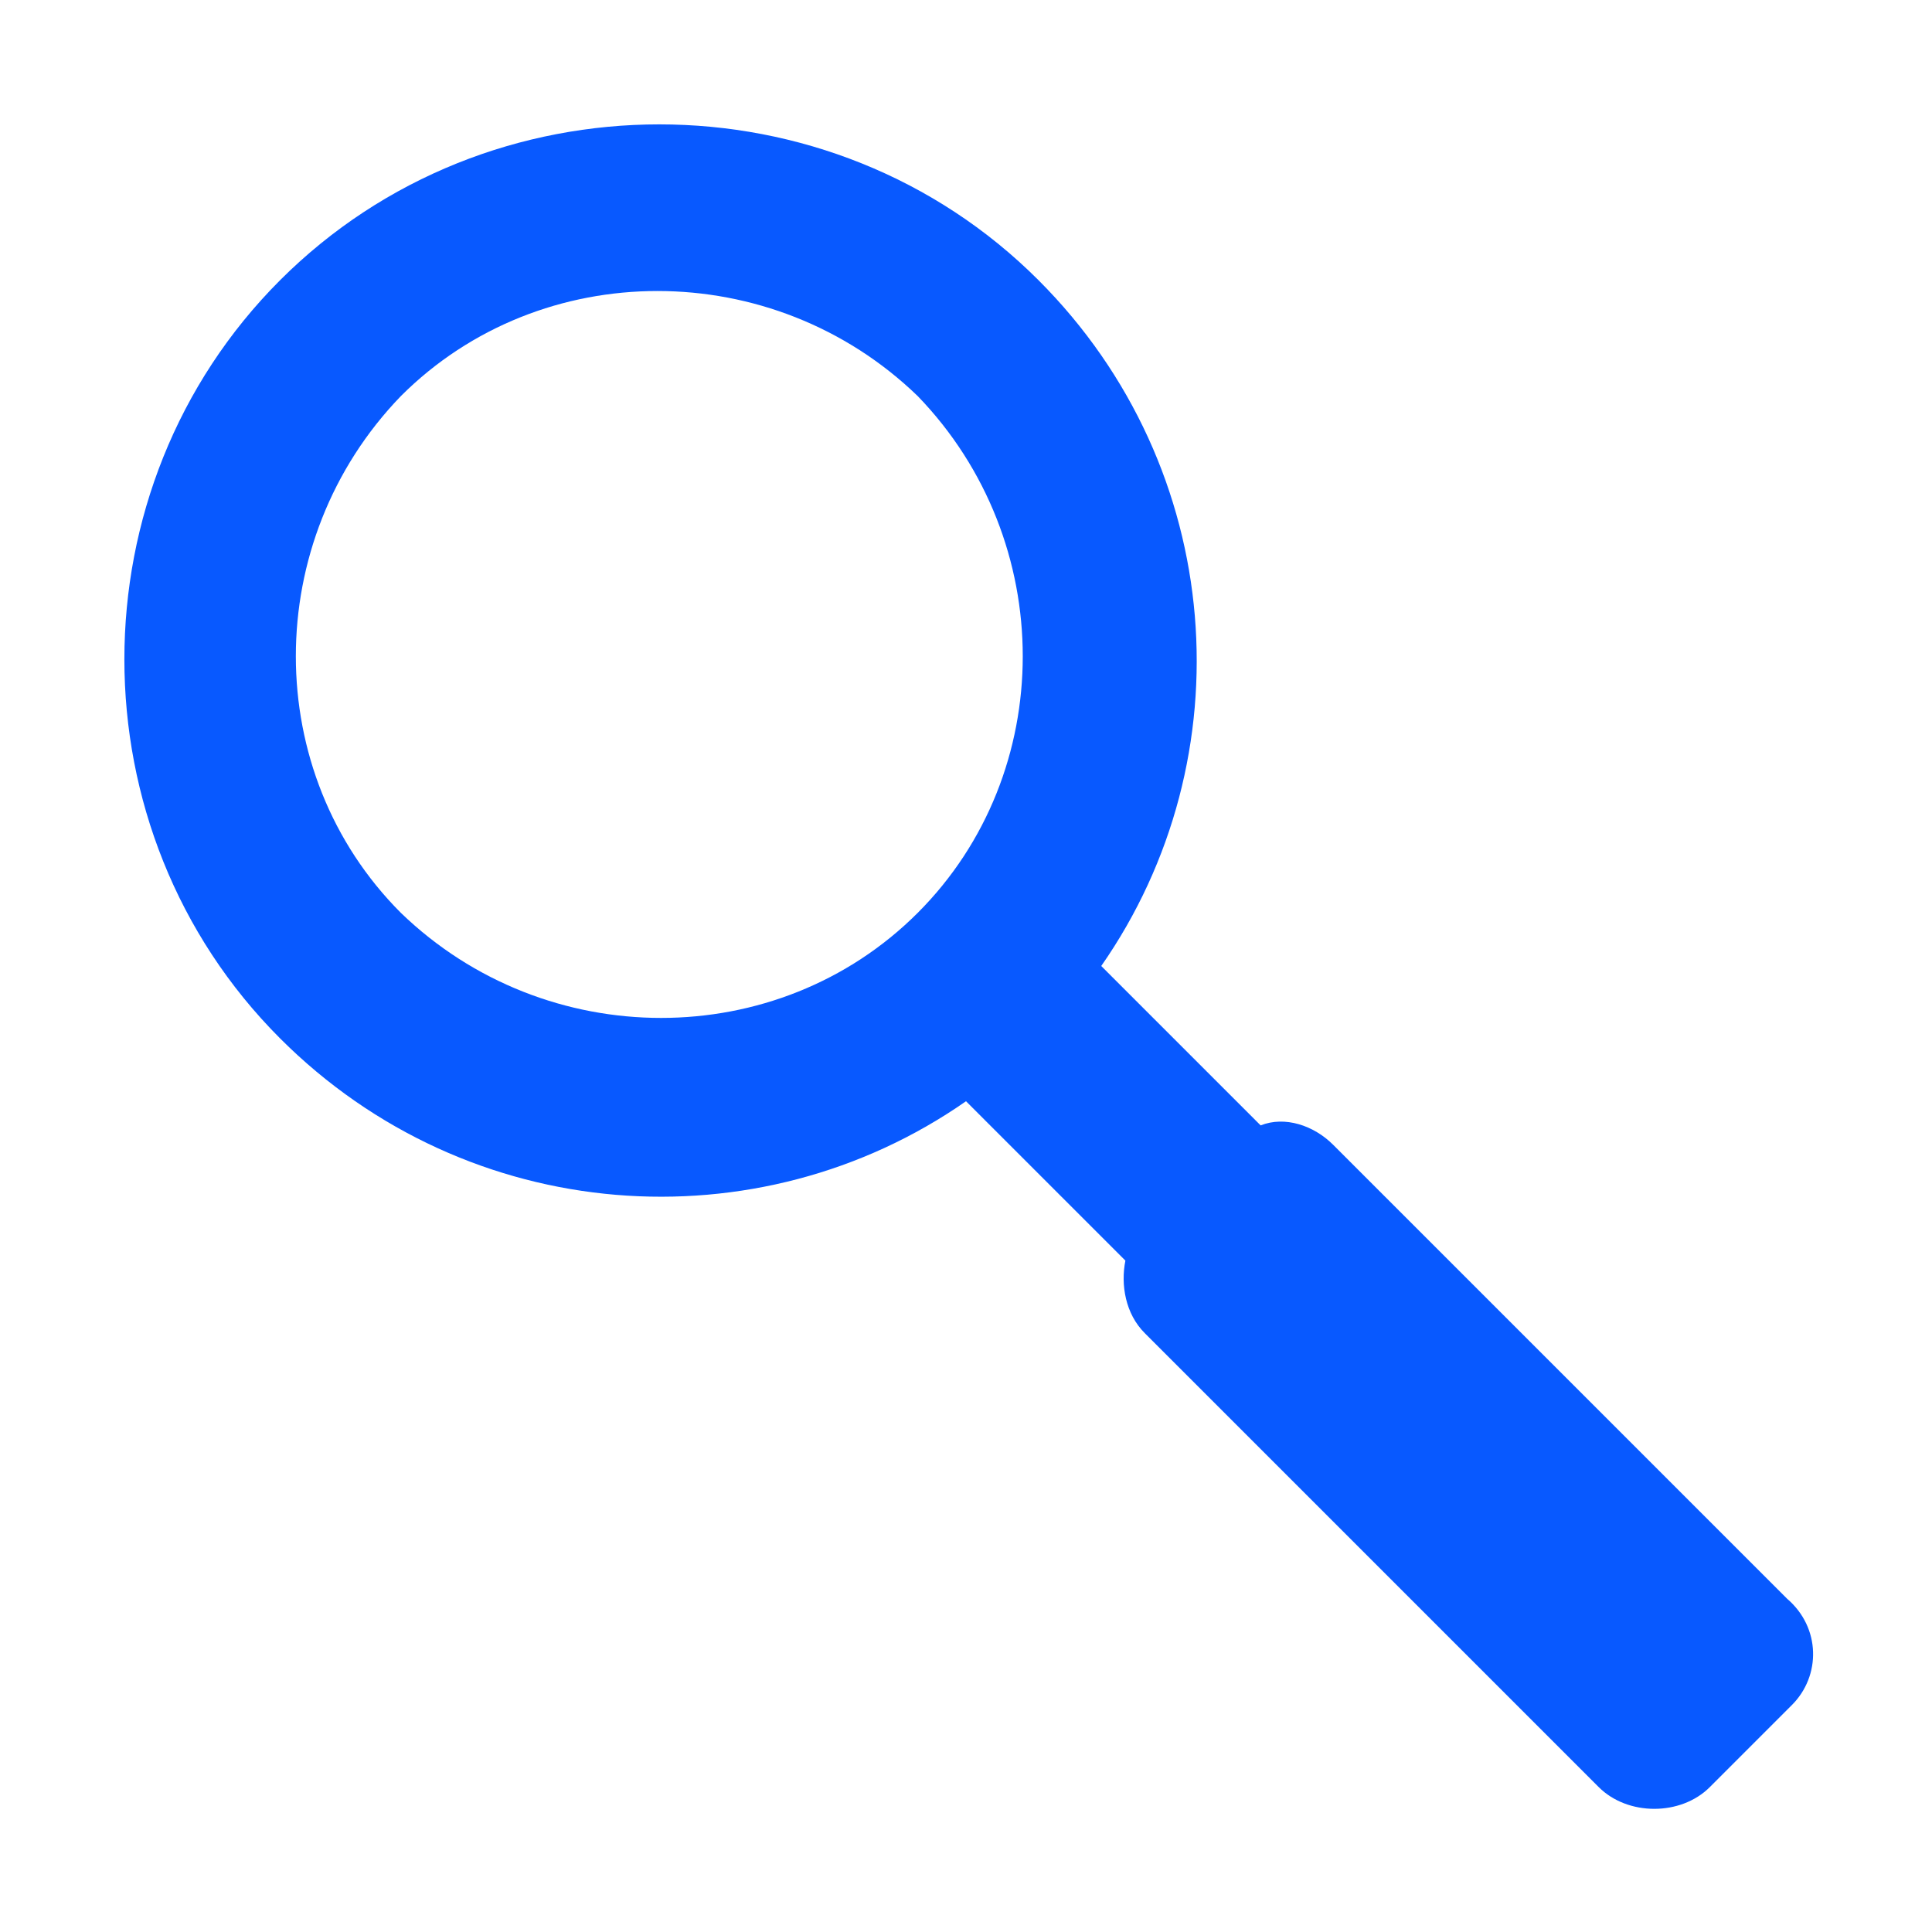
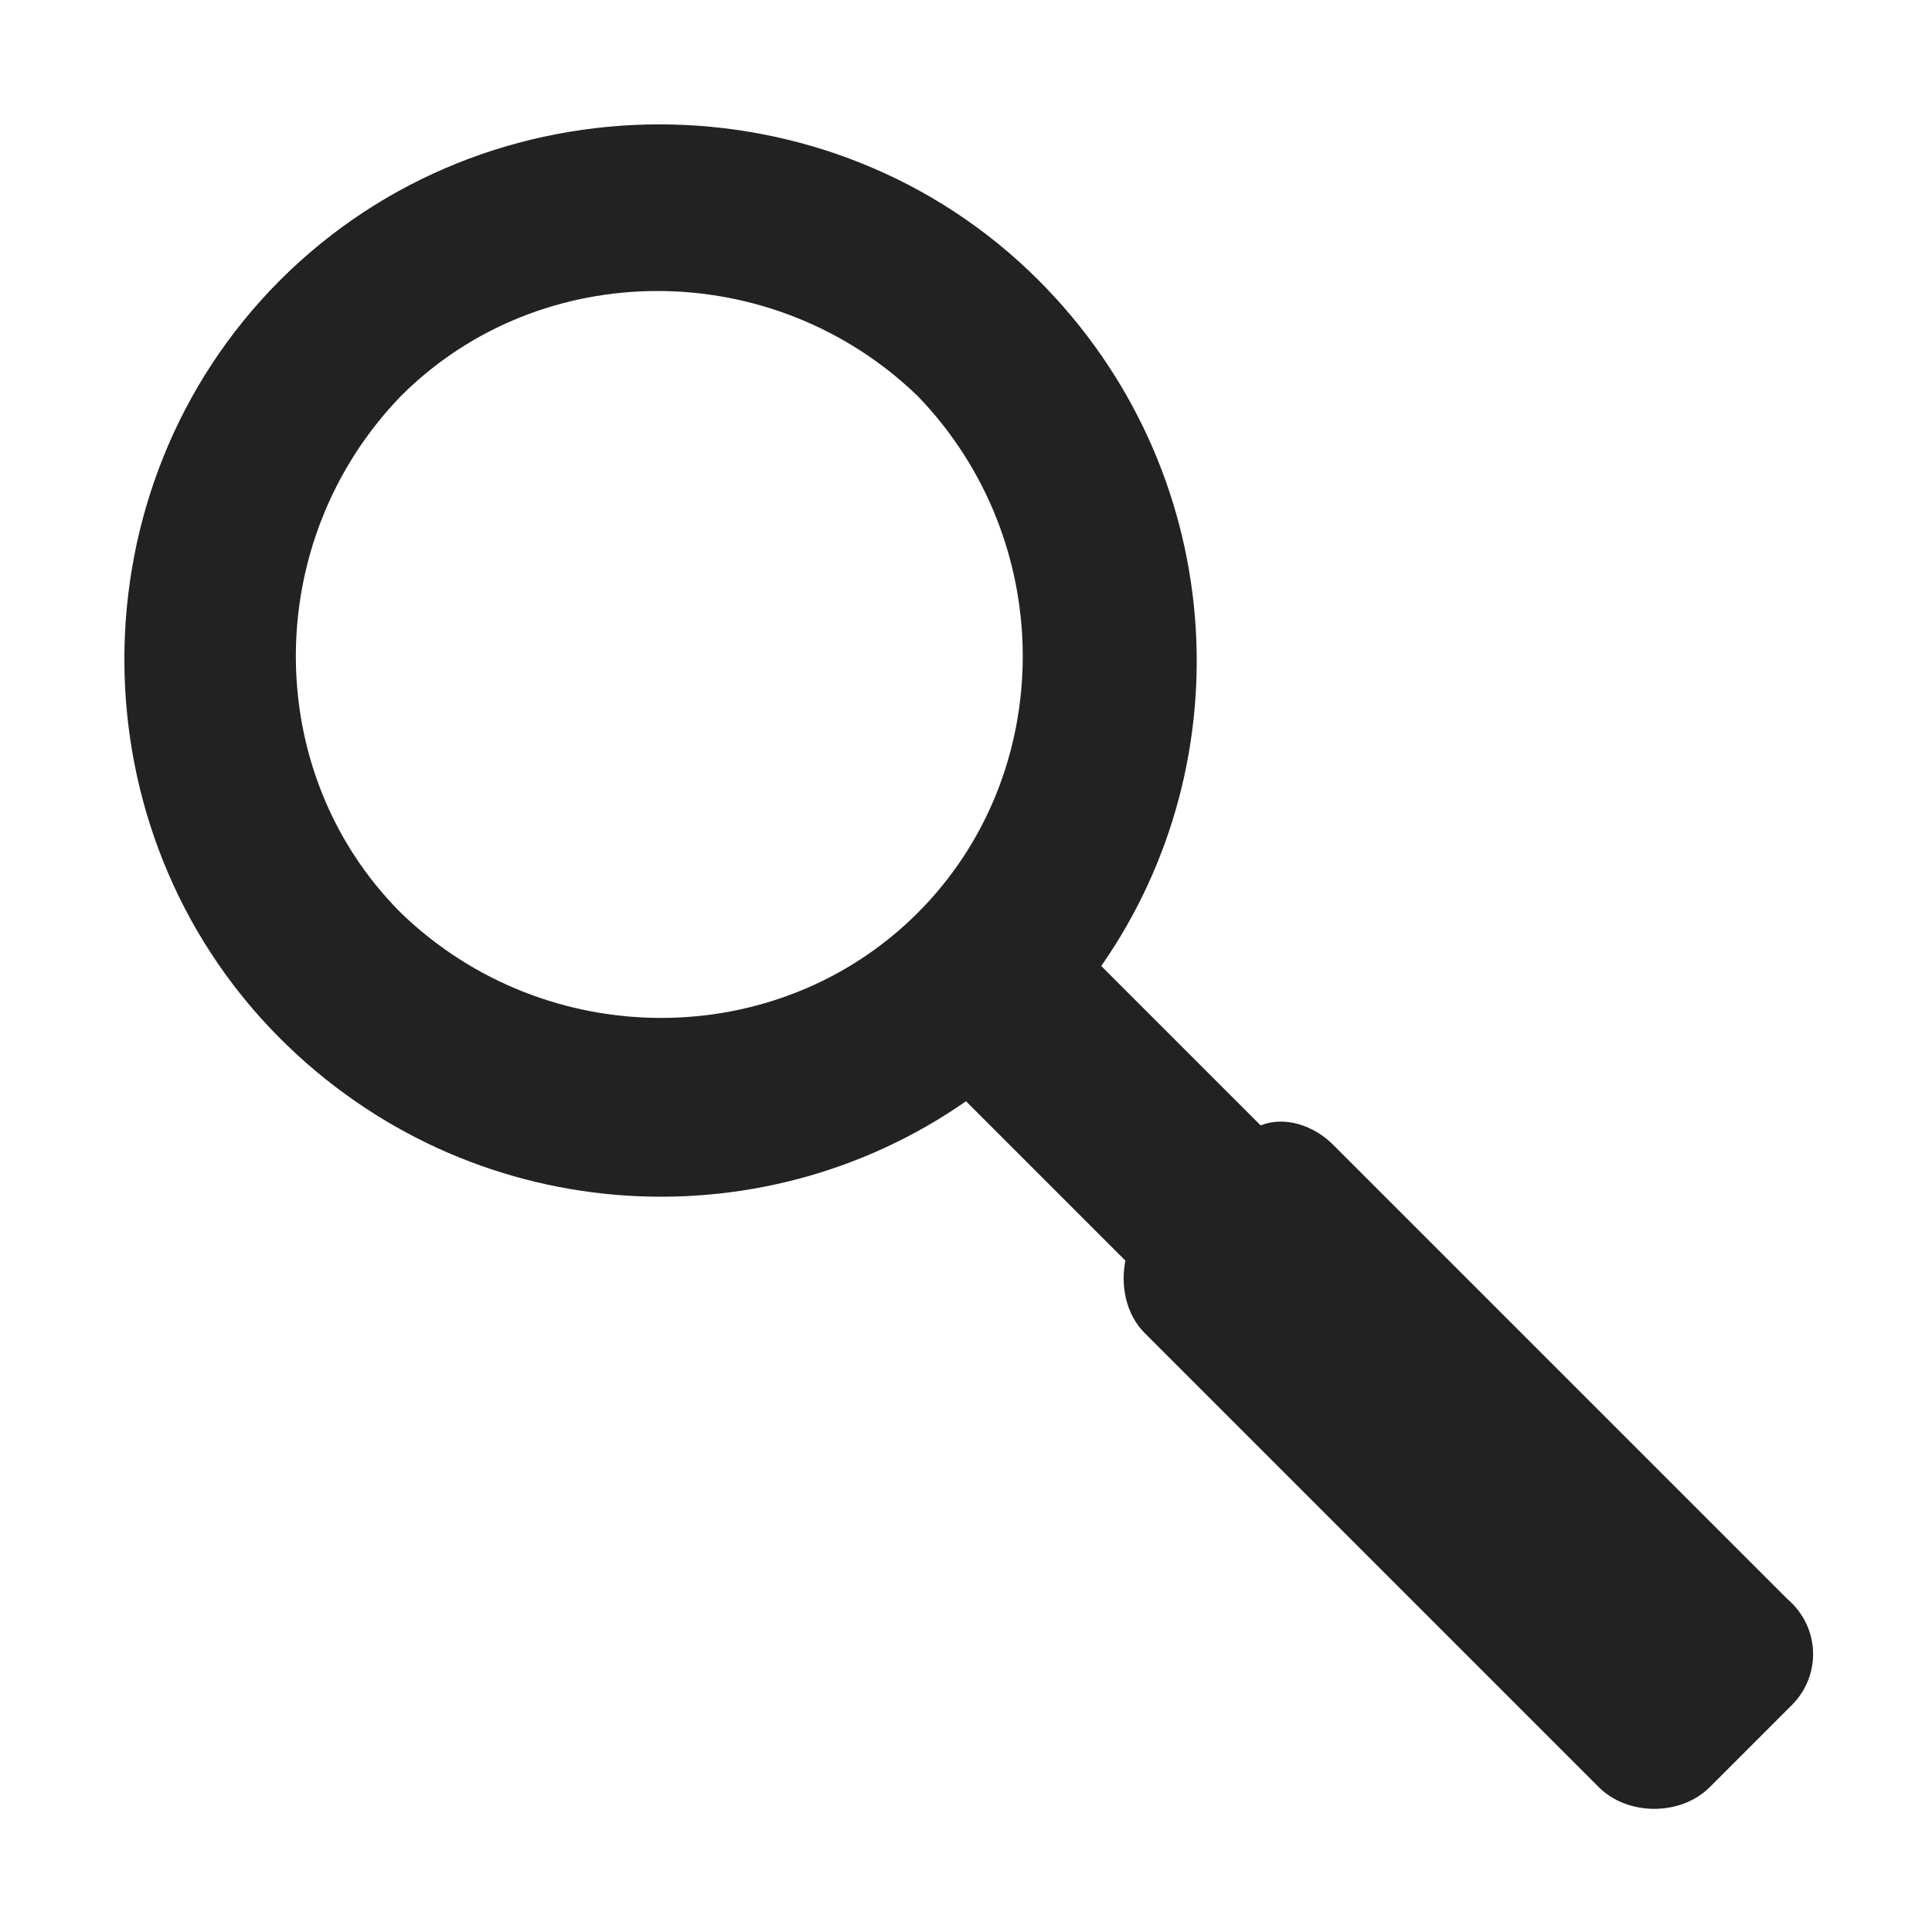
<svg xmlns="http://www.w3.org/2000/svg" version="1.1" id="Ebene_1" x="0px" y="0px" viewBox="80 80.5 40 40" enable-background="new 80 80.5 40 40" xml:space="preserve">
-   <path fill-rule="evenodd" clip-rule="evenodd" fill="#0859FF" d="M117,113.6l-9.4-9.4c-0.4-0.4-1-0.6-1.5-0.4l-3.3-3.3  c3-4.3,2.6-10.3-1.3-14.2c-4.3-4.3-11.4-4.3-15.7,0c-4.3,4.3-4.3,11.4,0,15.7c3.9,3.9,9.9,4.3,14.2,1.3l3.3,3.3  c-0.1,0.5,0,1.1,0.4,1.5l9.4,9.4c0.6,0.6,1.7,0.6,2.3,0l1.7-1.7C117.7,115.2,117.7,114.2,117,113.6z M99,99.4  c-2.9,2.9-7.7,2.9-10.7,0c-2.9-2.9-2.9-7.7,0-10.7c2.9-2.9,7.7-2.9,10.7,0C101.9,91.7,101.9,96.5,99,99.4z" />
+   <path fill-rule="evenodd" clip-rule="evenodd" fill="#222222" d="M117,113.6l-9.4-9.4c-0.4-0.4-1-0.6-1.5-0.4l-3.3-3.3  c3-4.3,2.6-10.3-1.3-14.2c-4.3-4.3-11.4-4.3-15.7,0c-4.3,4.3-4.3,11.4,0,15.7c3.9,3.9,9.9,4.3,14.2,1.3l3.3,3.3  c-0.1,0.5,0,1.1,0.4,1.5l9.4,9.4c0.6,0.6,1.7,0.6,2.3,0l1.7-1.7C117.7,115.2,117.7,114.2,117,113.6z M99,99.4  c-2.9,2.9-7.7,2.9-10.7,0c-2.9-2.9-2.9-7.7,0-10.7c2.9-2.9,7.7-2.9,10.7,0C101.9,91.7,101.9,96.5,99,99.4z" />
</svg>
